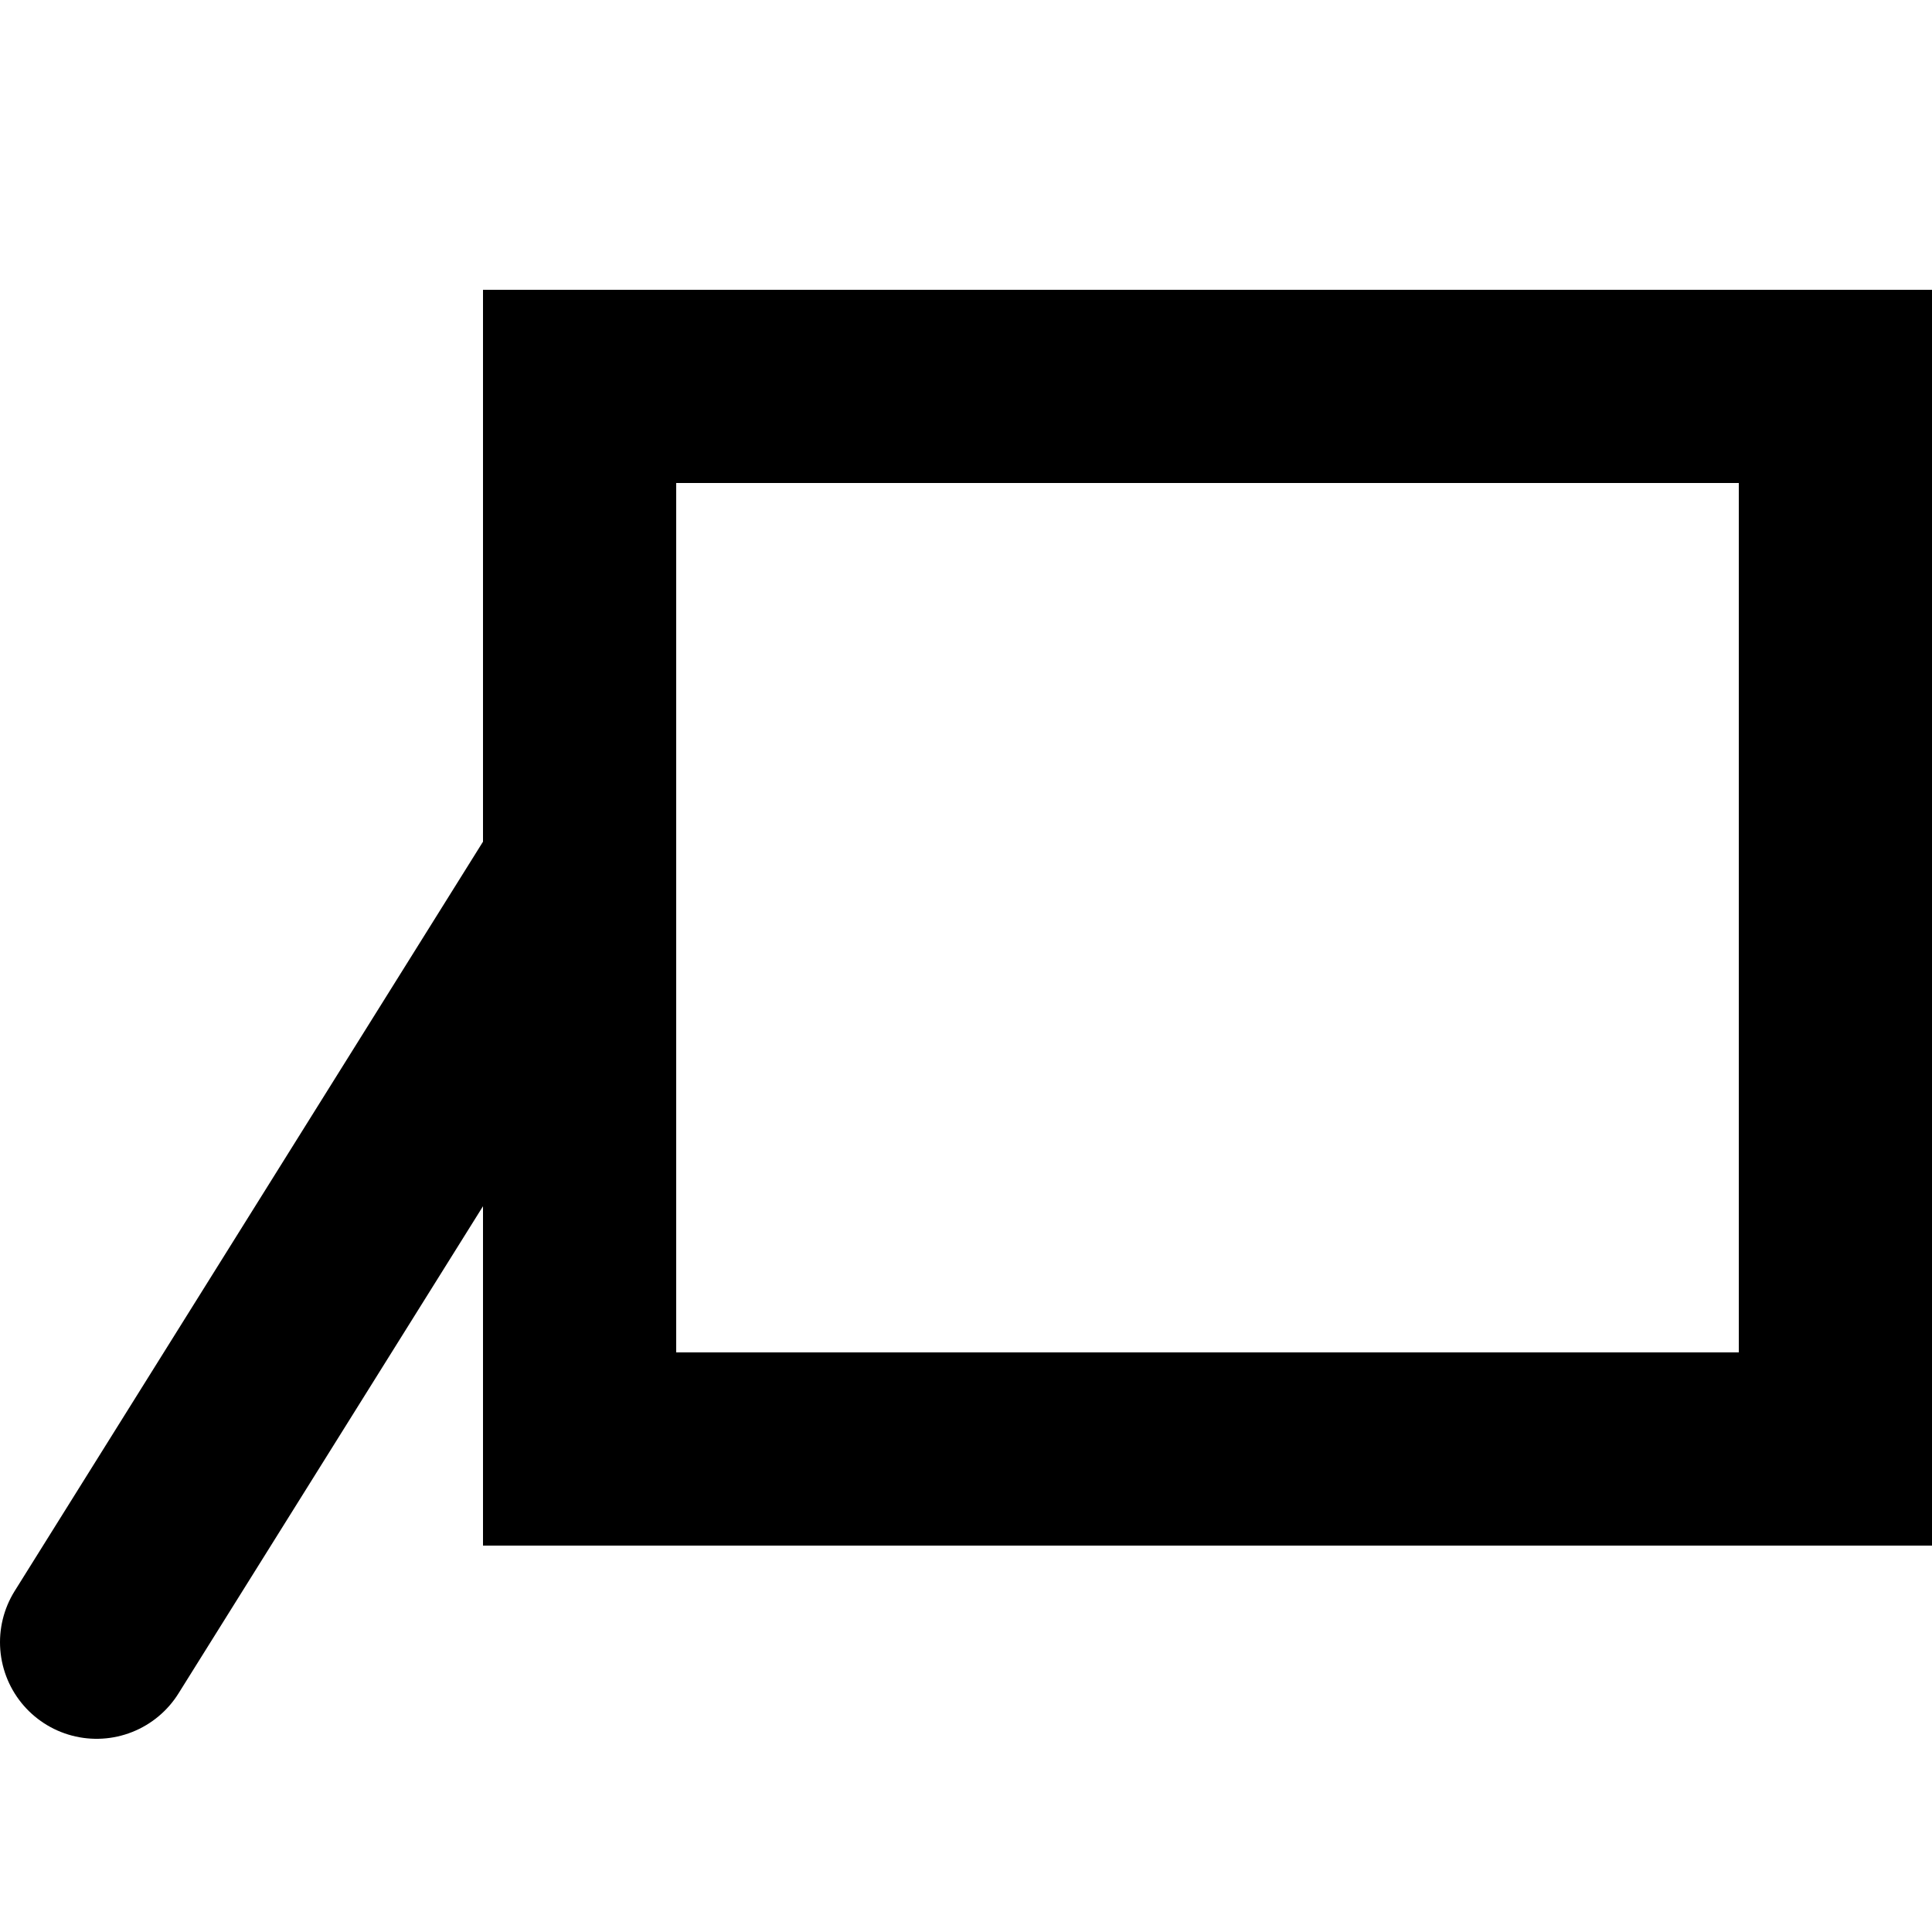
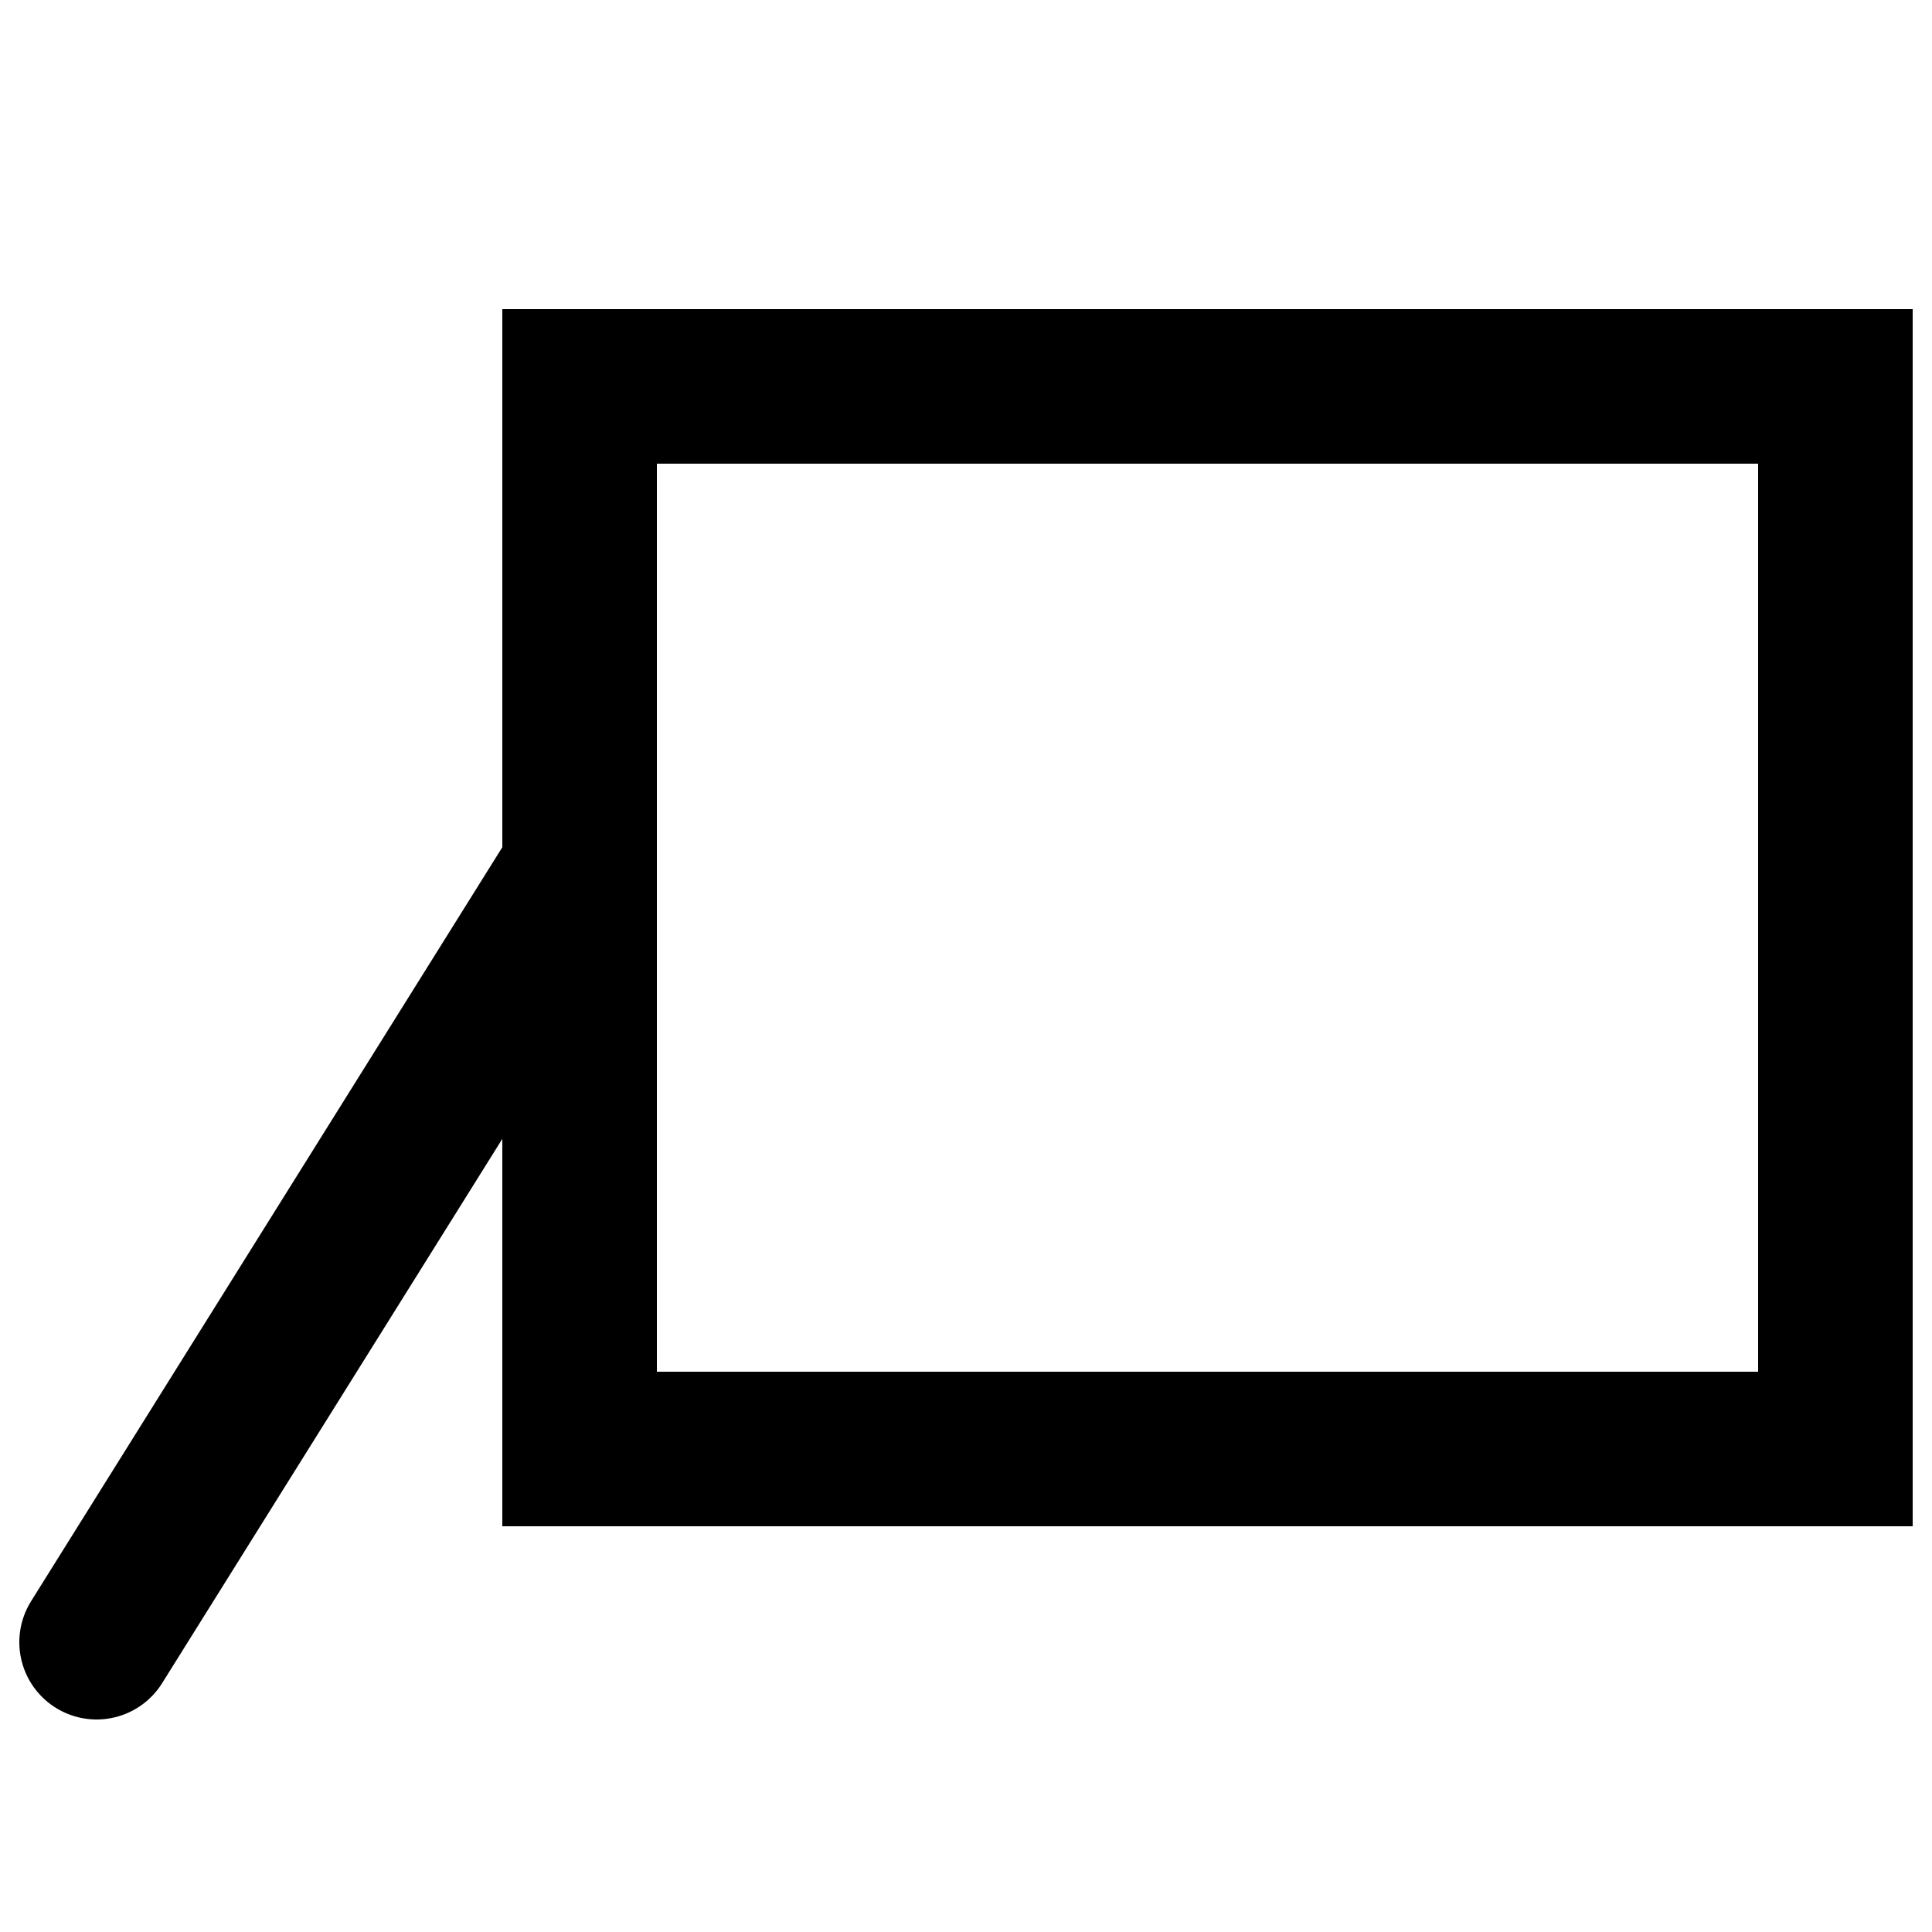
<svg xmlns="http://www.w3.org/2000/svg" width="20" height="20" viewBox="0 0 20 20" fill="none">
-   <path d="M19 4V15H6V4H19Z" stroke="black" stroke-width="2" />
-   <path d="M1 17L6 9" stroke="black" stroke-width="2" stroke-linecap="round" />
+   <path d="M19 4V15H6V4H19Z" stroke="black" stroke-width="1.6" />
+   <path d="M1 17L6 9" stroke="black" stroke-width="1.6" stroke-linecap="round" />
</svg>
